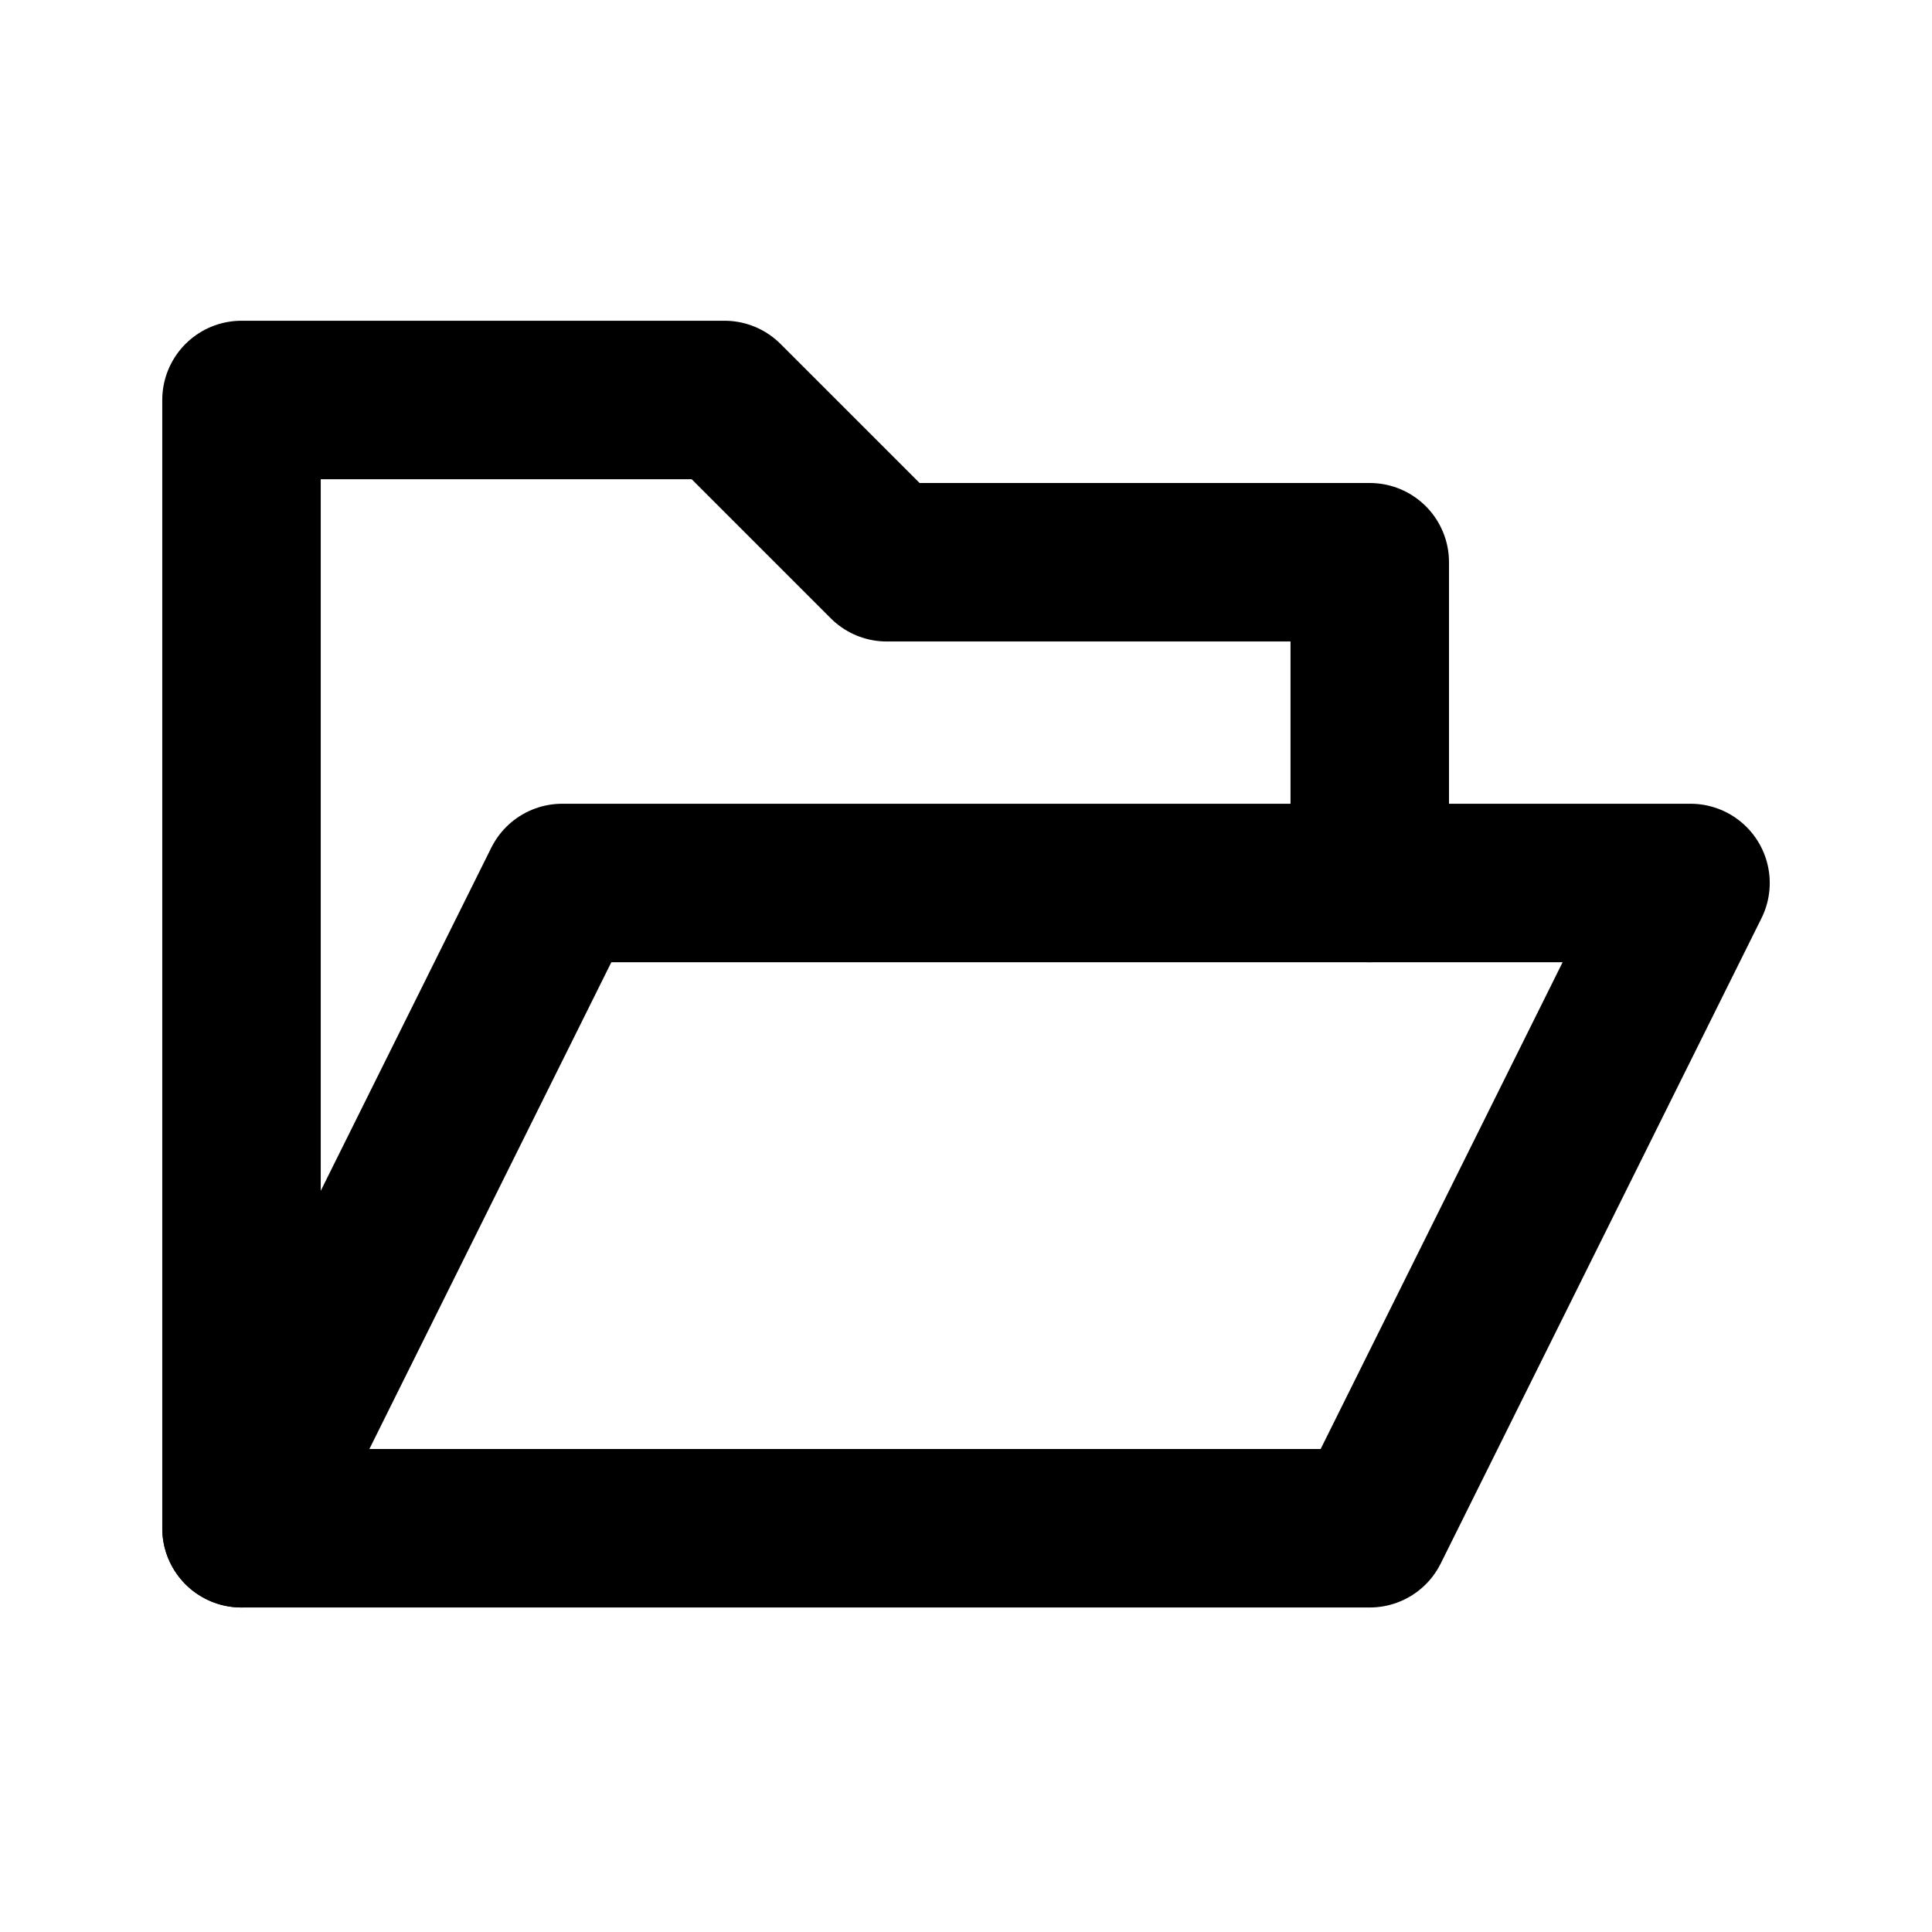
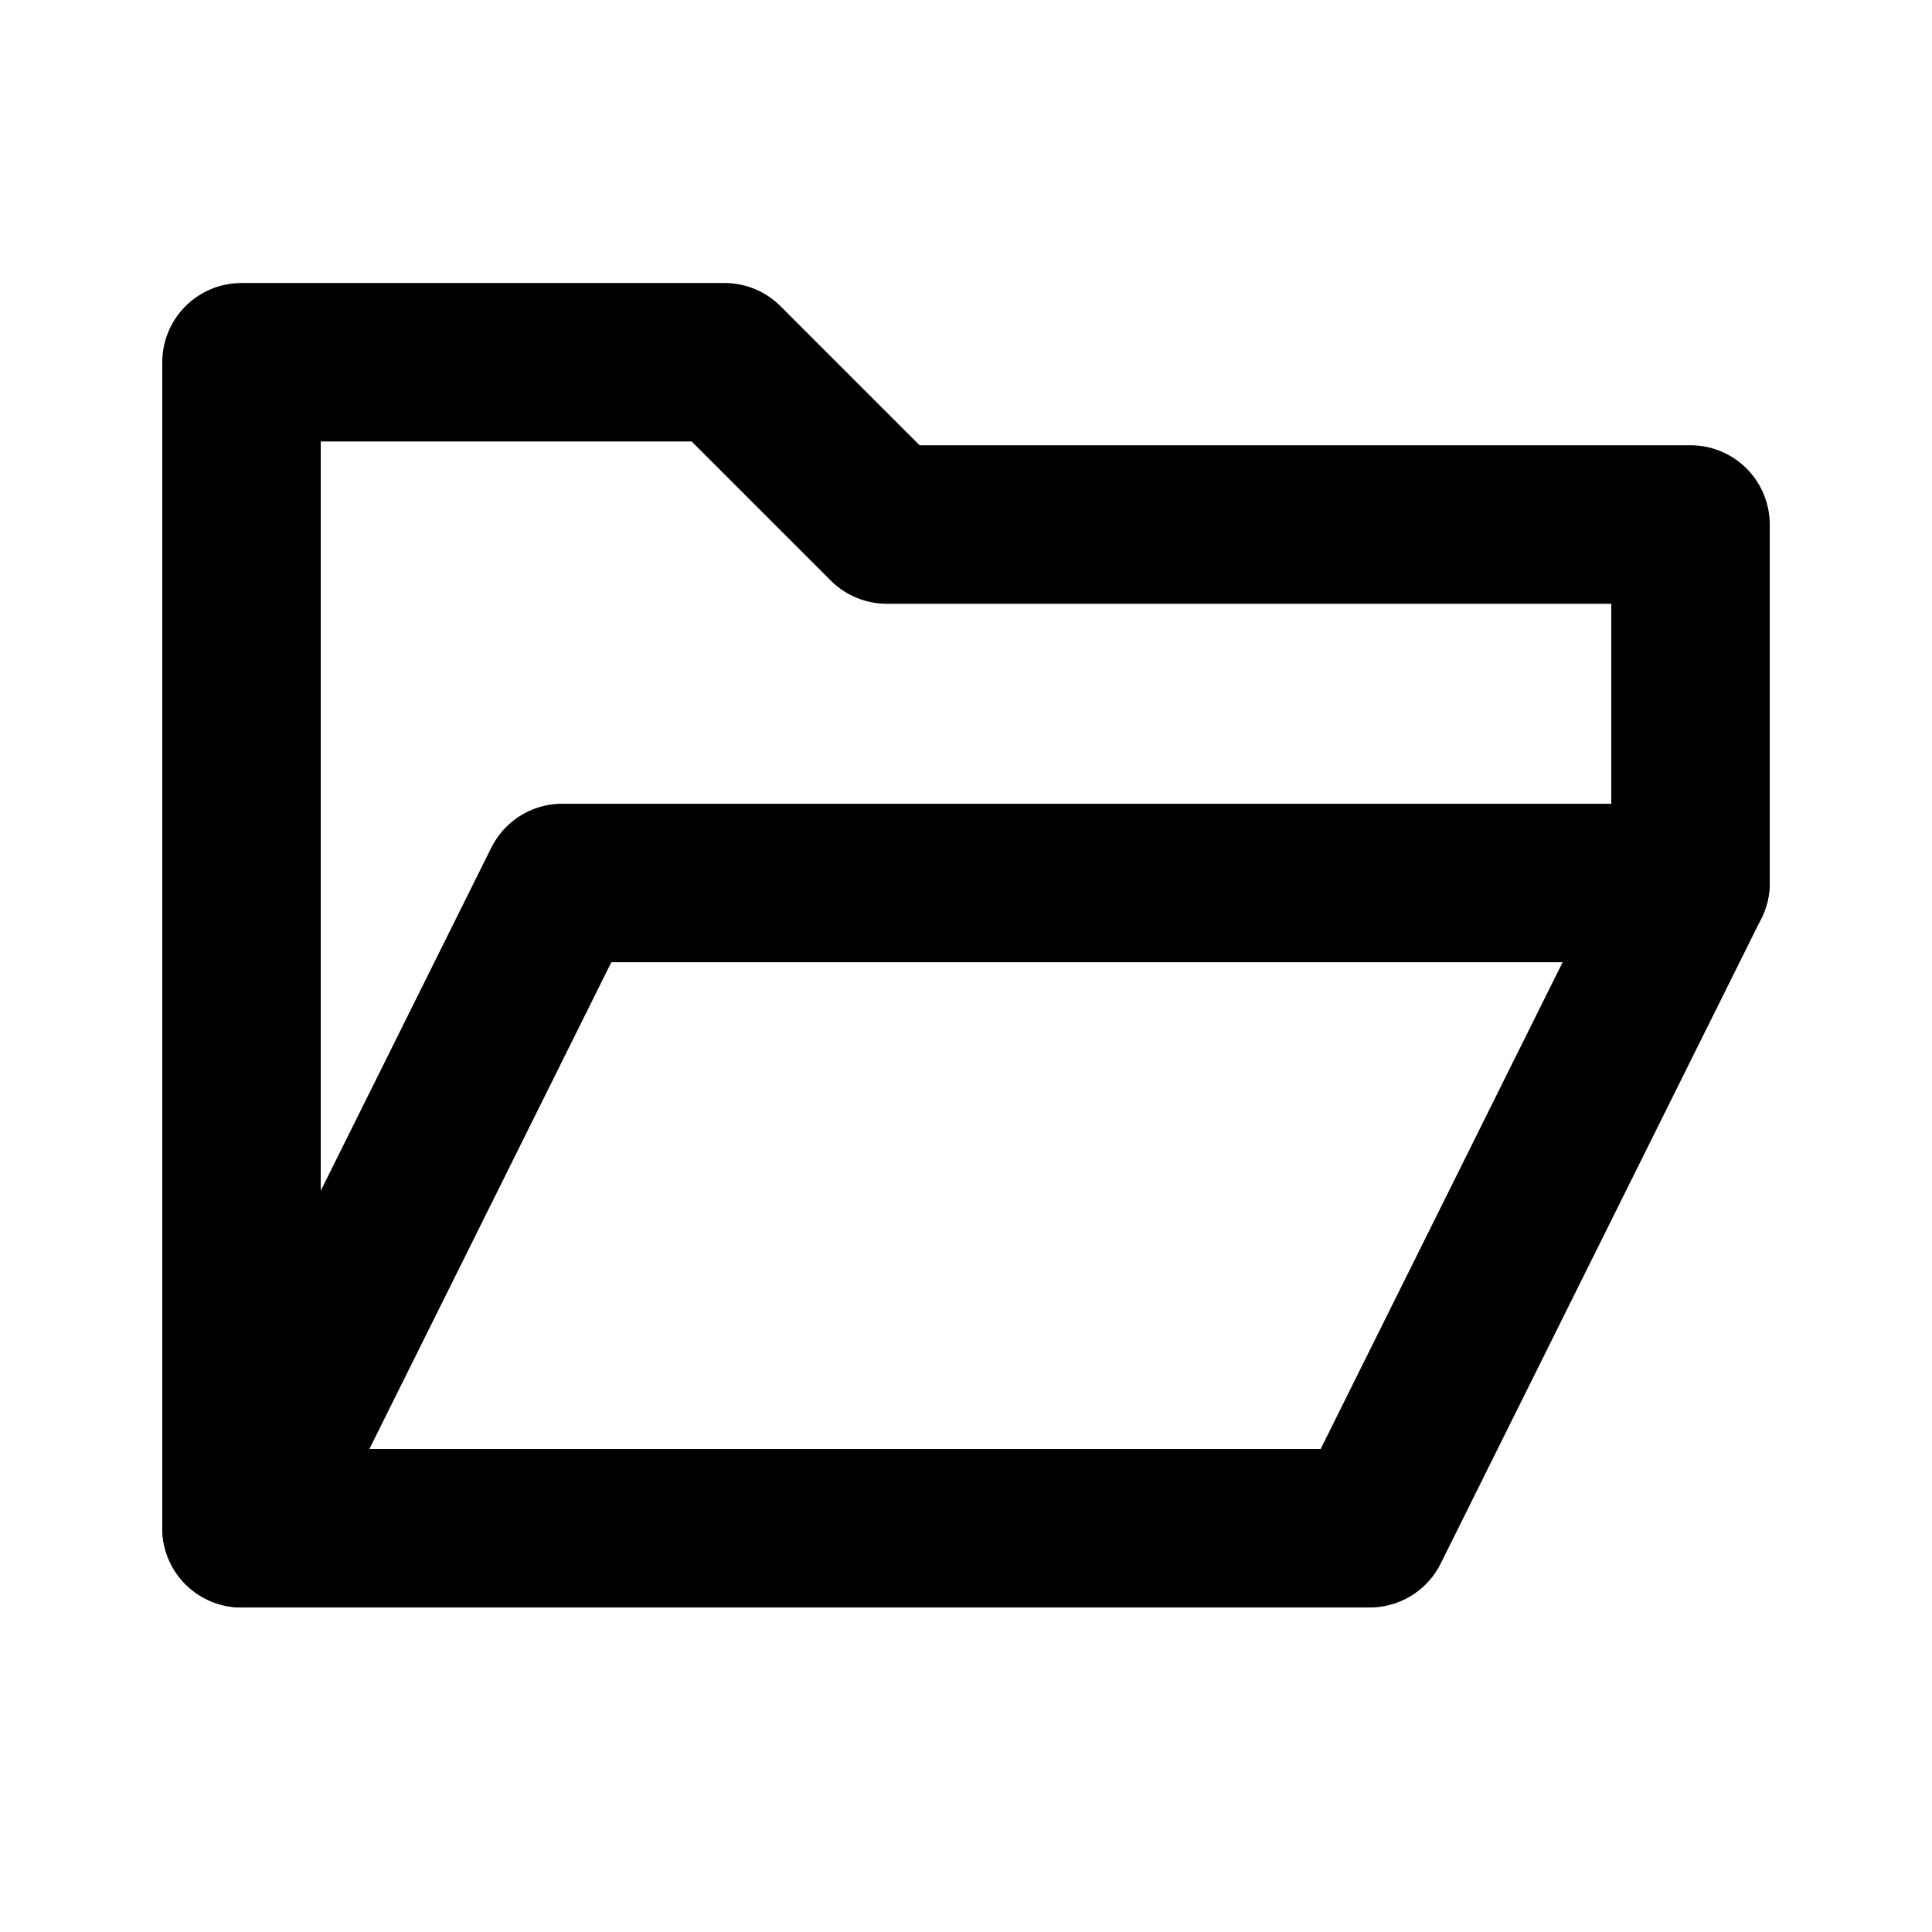
<svg xmlns="http://www.w3.org/2000/svg" viewBox="0 0 512 512">
-   <path d="M64 405 L64 106 L192 106 L235 149 L363 149 L363 234" fill="none" stroke="currentColor" stroke-width="42" stroke-linecap="round" stroke-linejoin="round" />
+   <path d="M64 405 L64 96 L192 96 L235 139 L448 139 L448 234" fill="none" stroke="currentColor" stroke-width="42" stroke-linecap="round" stroke-linejoin="round" />
  <path d="M64 405 L149 234 L448 234 L363 405 Z" fill="none" stroke="currentColor" stroke-width="42" stroke-linecap="round" stroke-linejoin="round" />
</svg>
